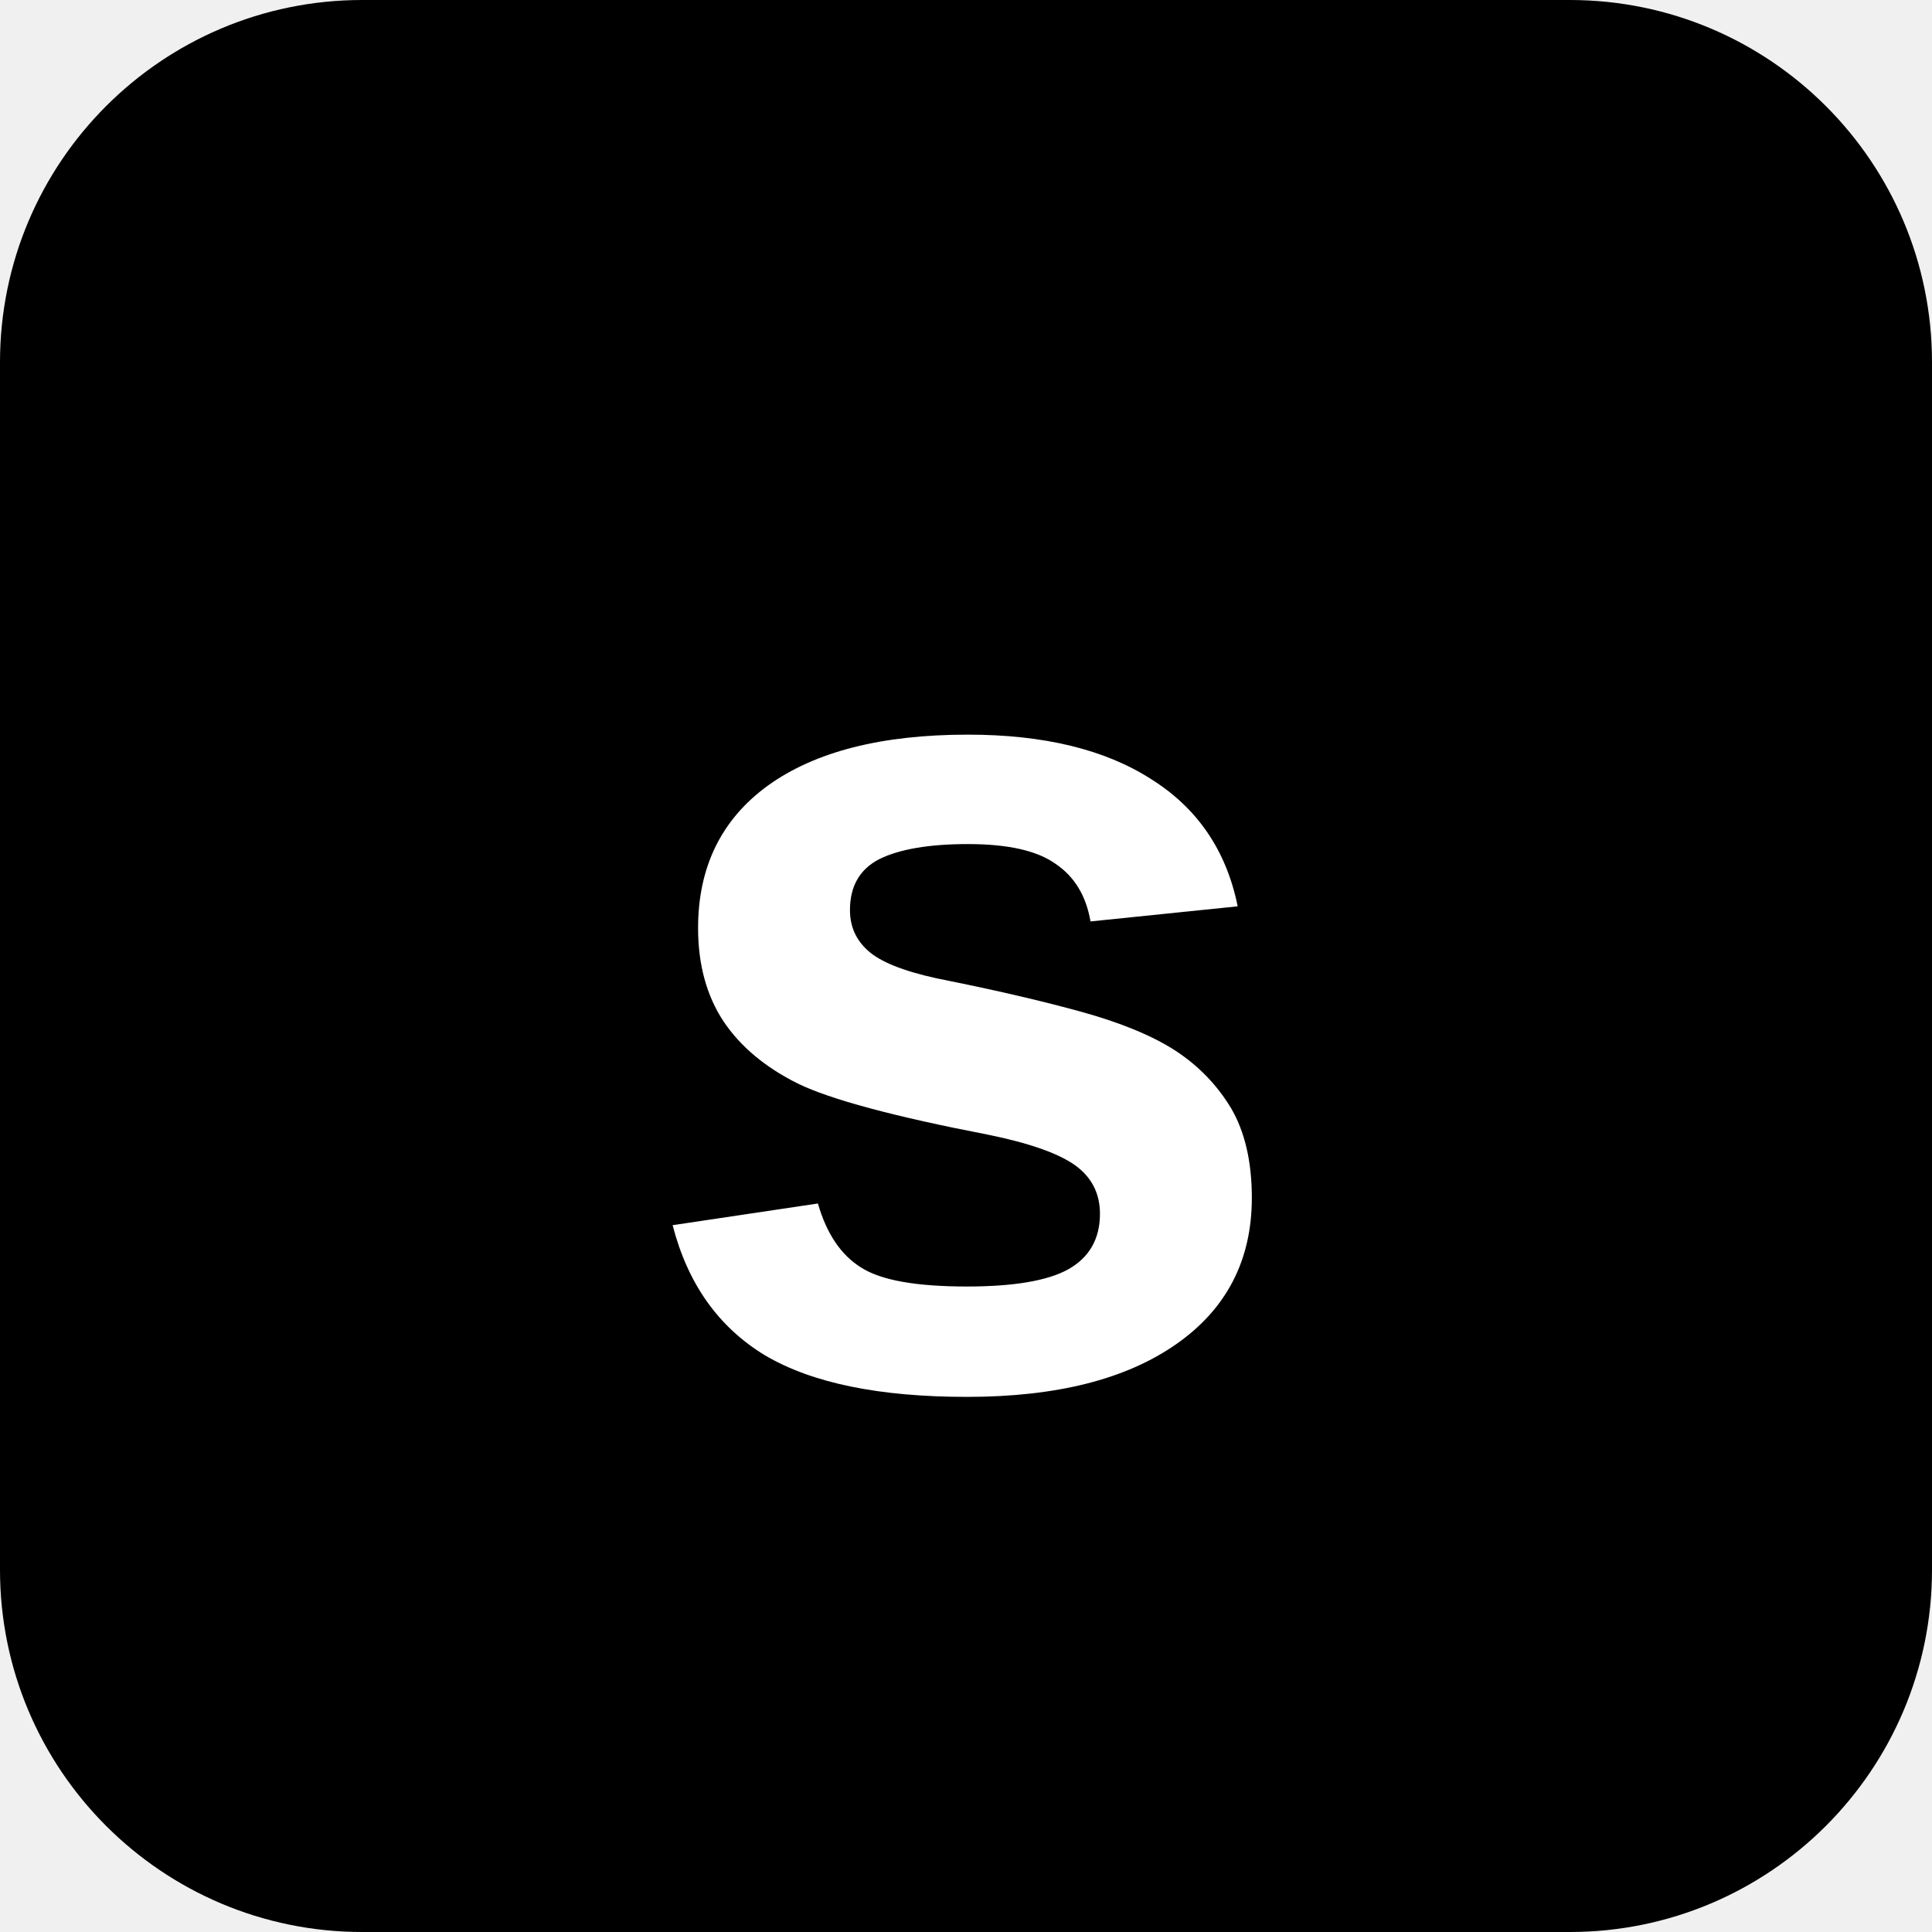
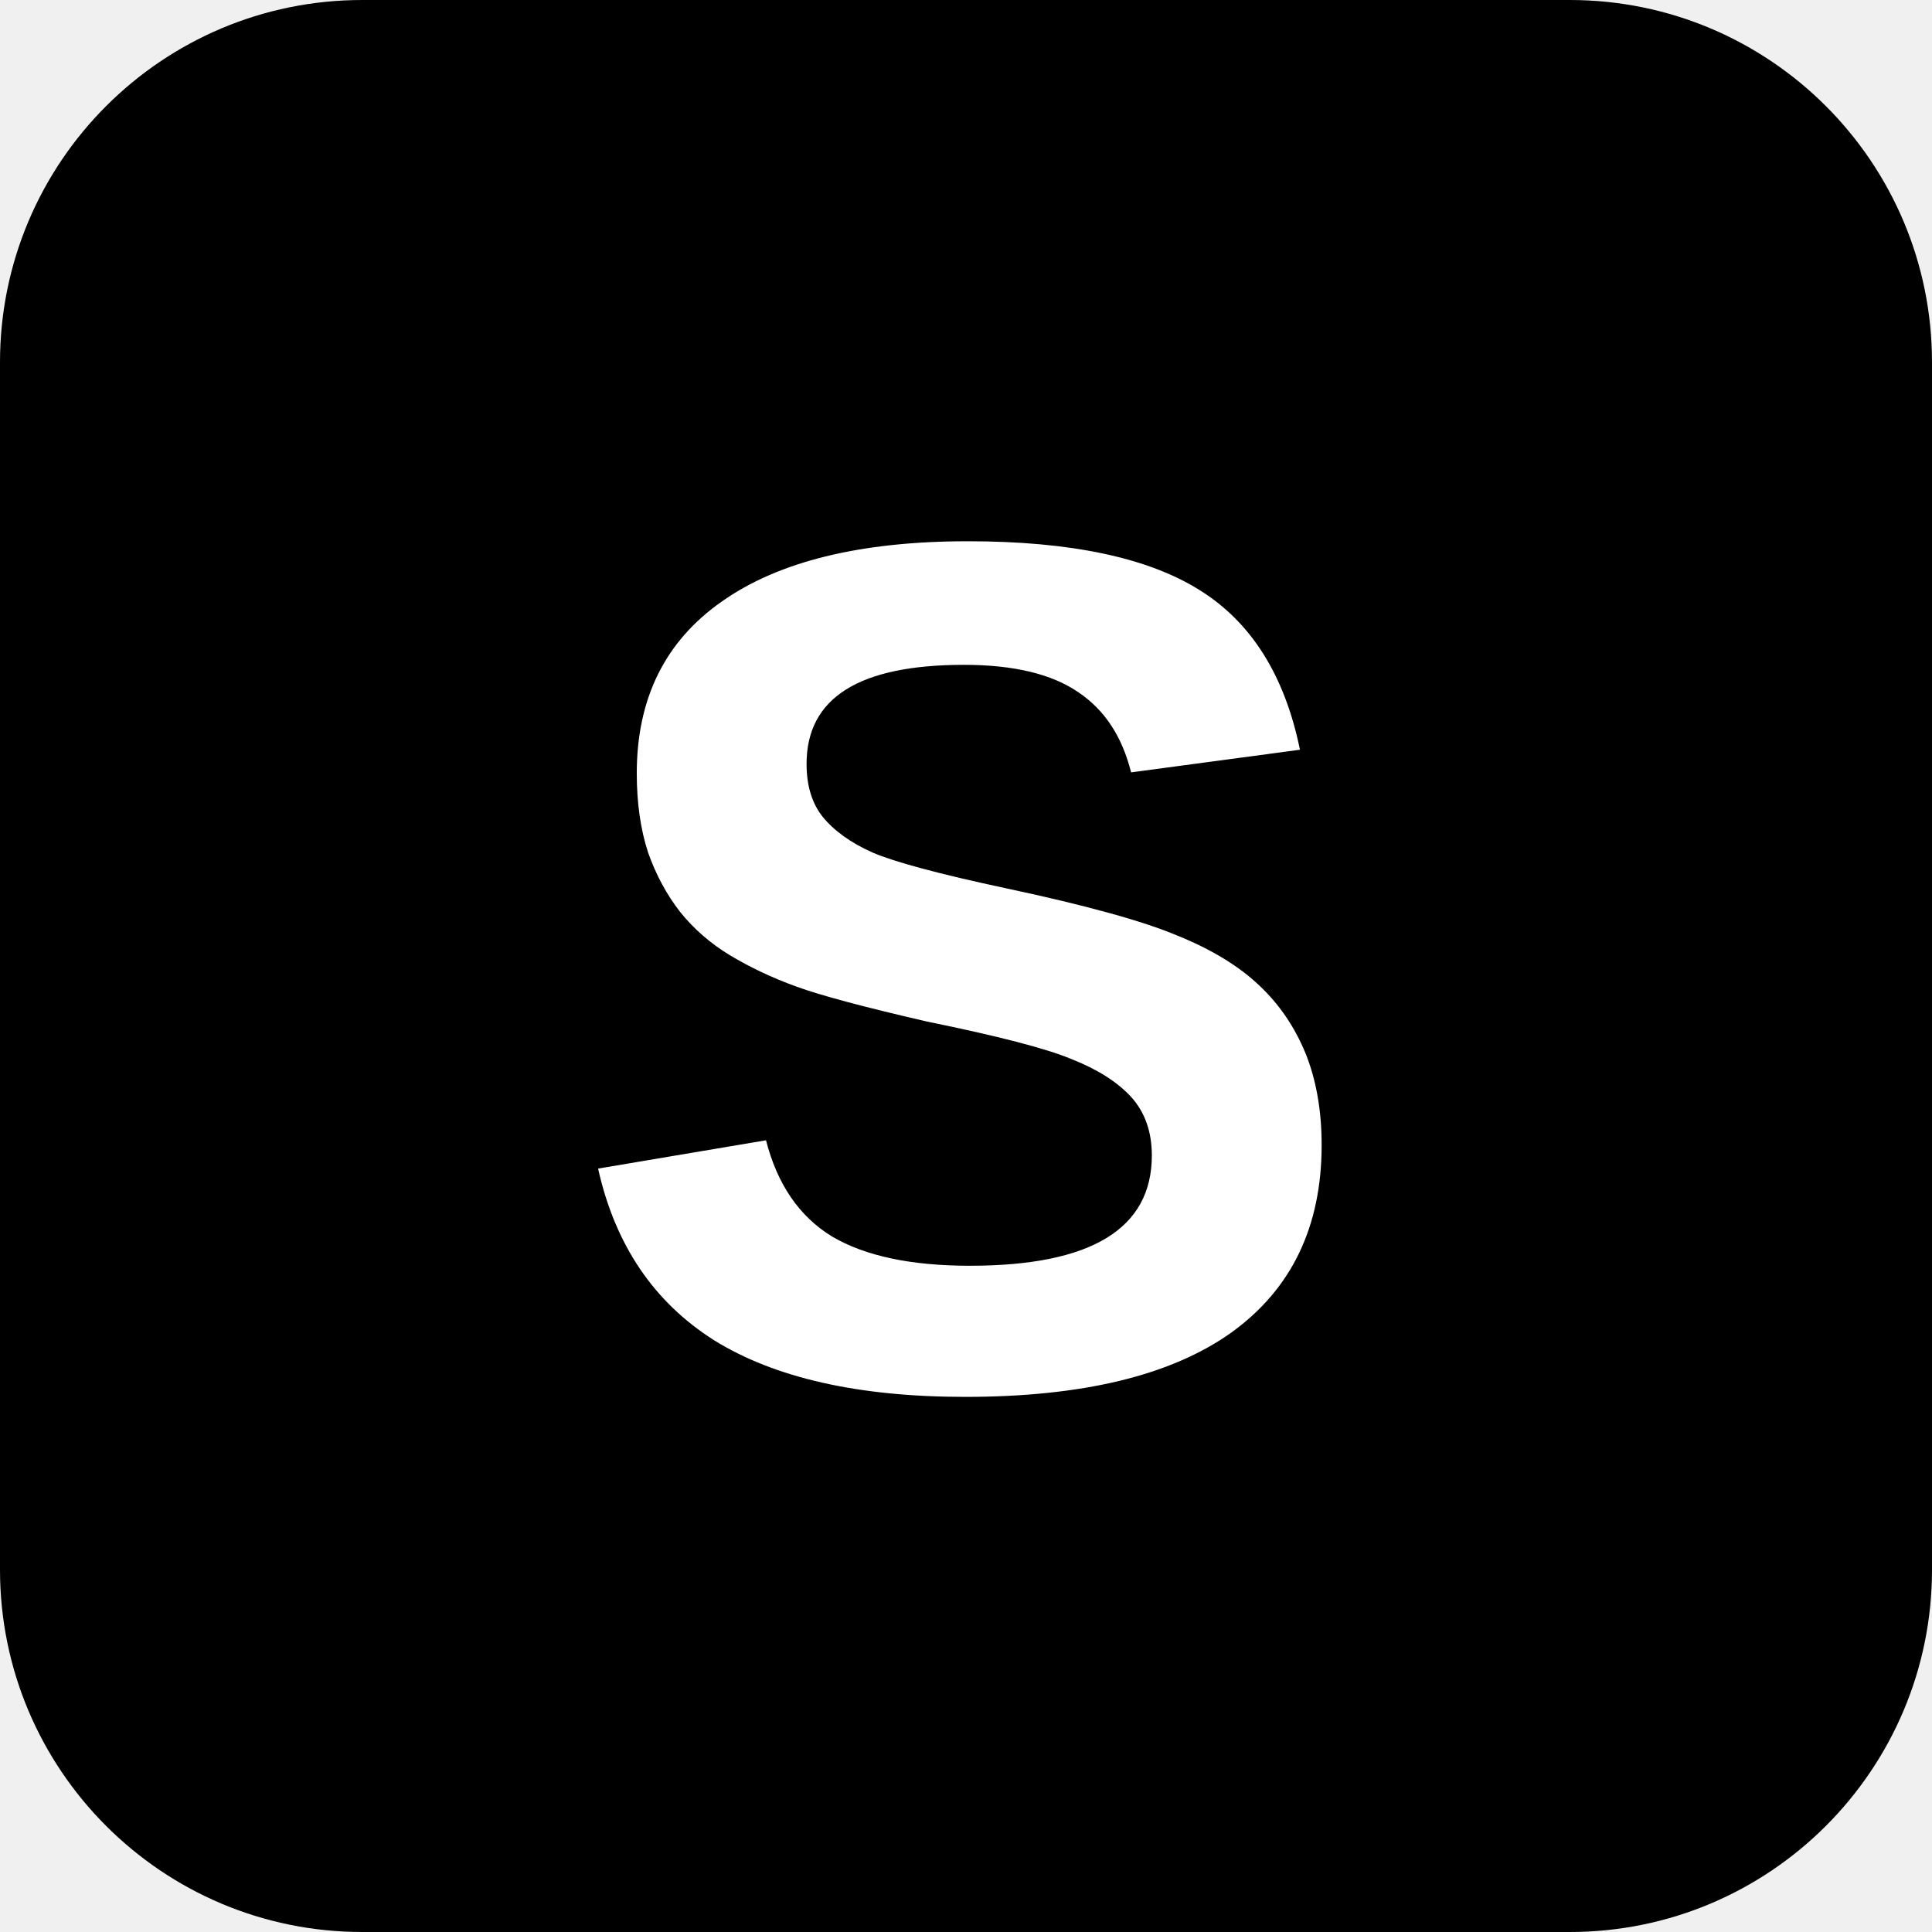
<svg xmlns="http://www.w3.org/2000/svg" viewBox="0 0 32 32" fill="none">
  <rect x="0" y="0" width="32" height="32" rx="6" fill="#000000" />
-   <text x="50%" y="50%" dominant-baseline="central" text-anchor="middle" font-family="Arial, sans-serif" font-size="20" font-weight="bold" fill="white">s</text>
+   <text x="50%" y="50%" dominant-baseline="central" text-anchor="middle" font-family="Arial, sans-serif" font-size="20" font-weight="bold" fill="white">S</text>
</svg>
